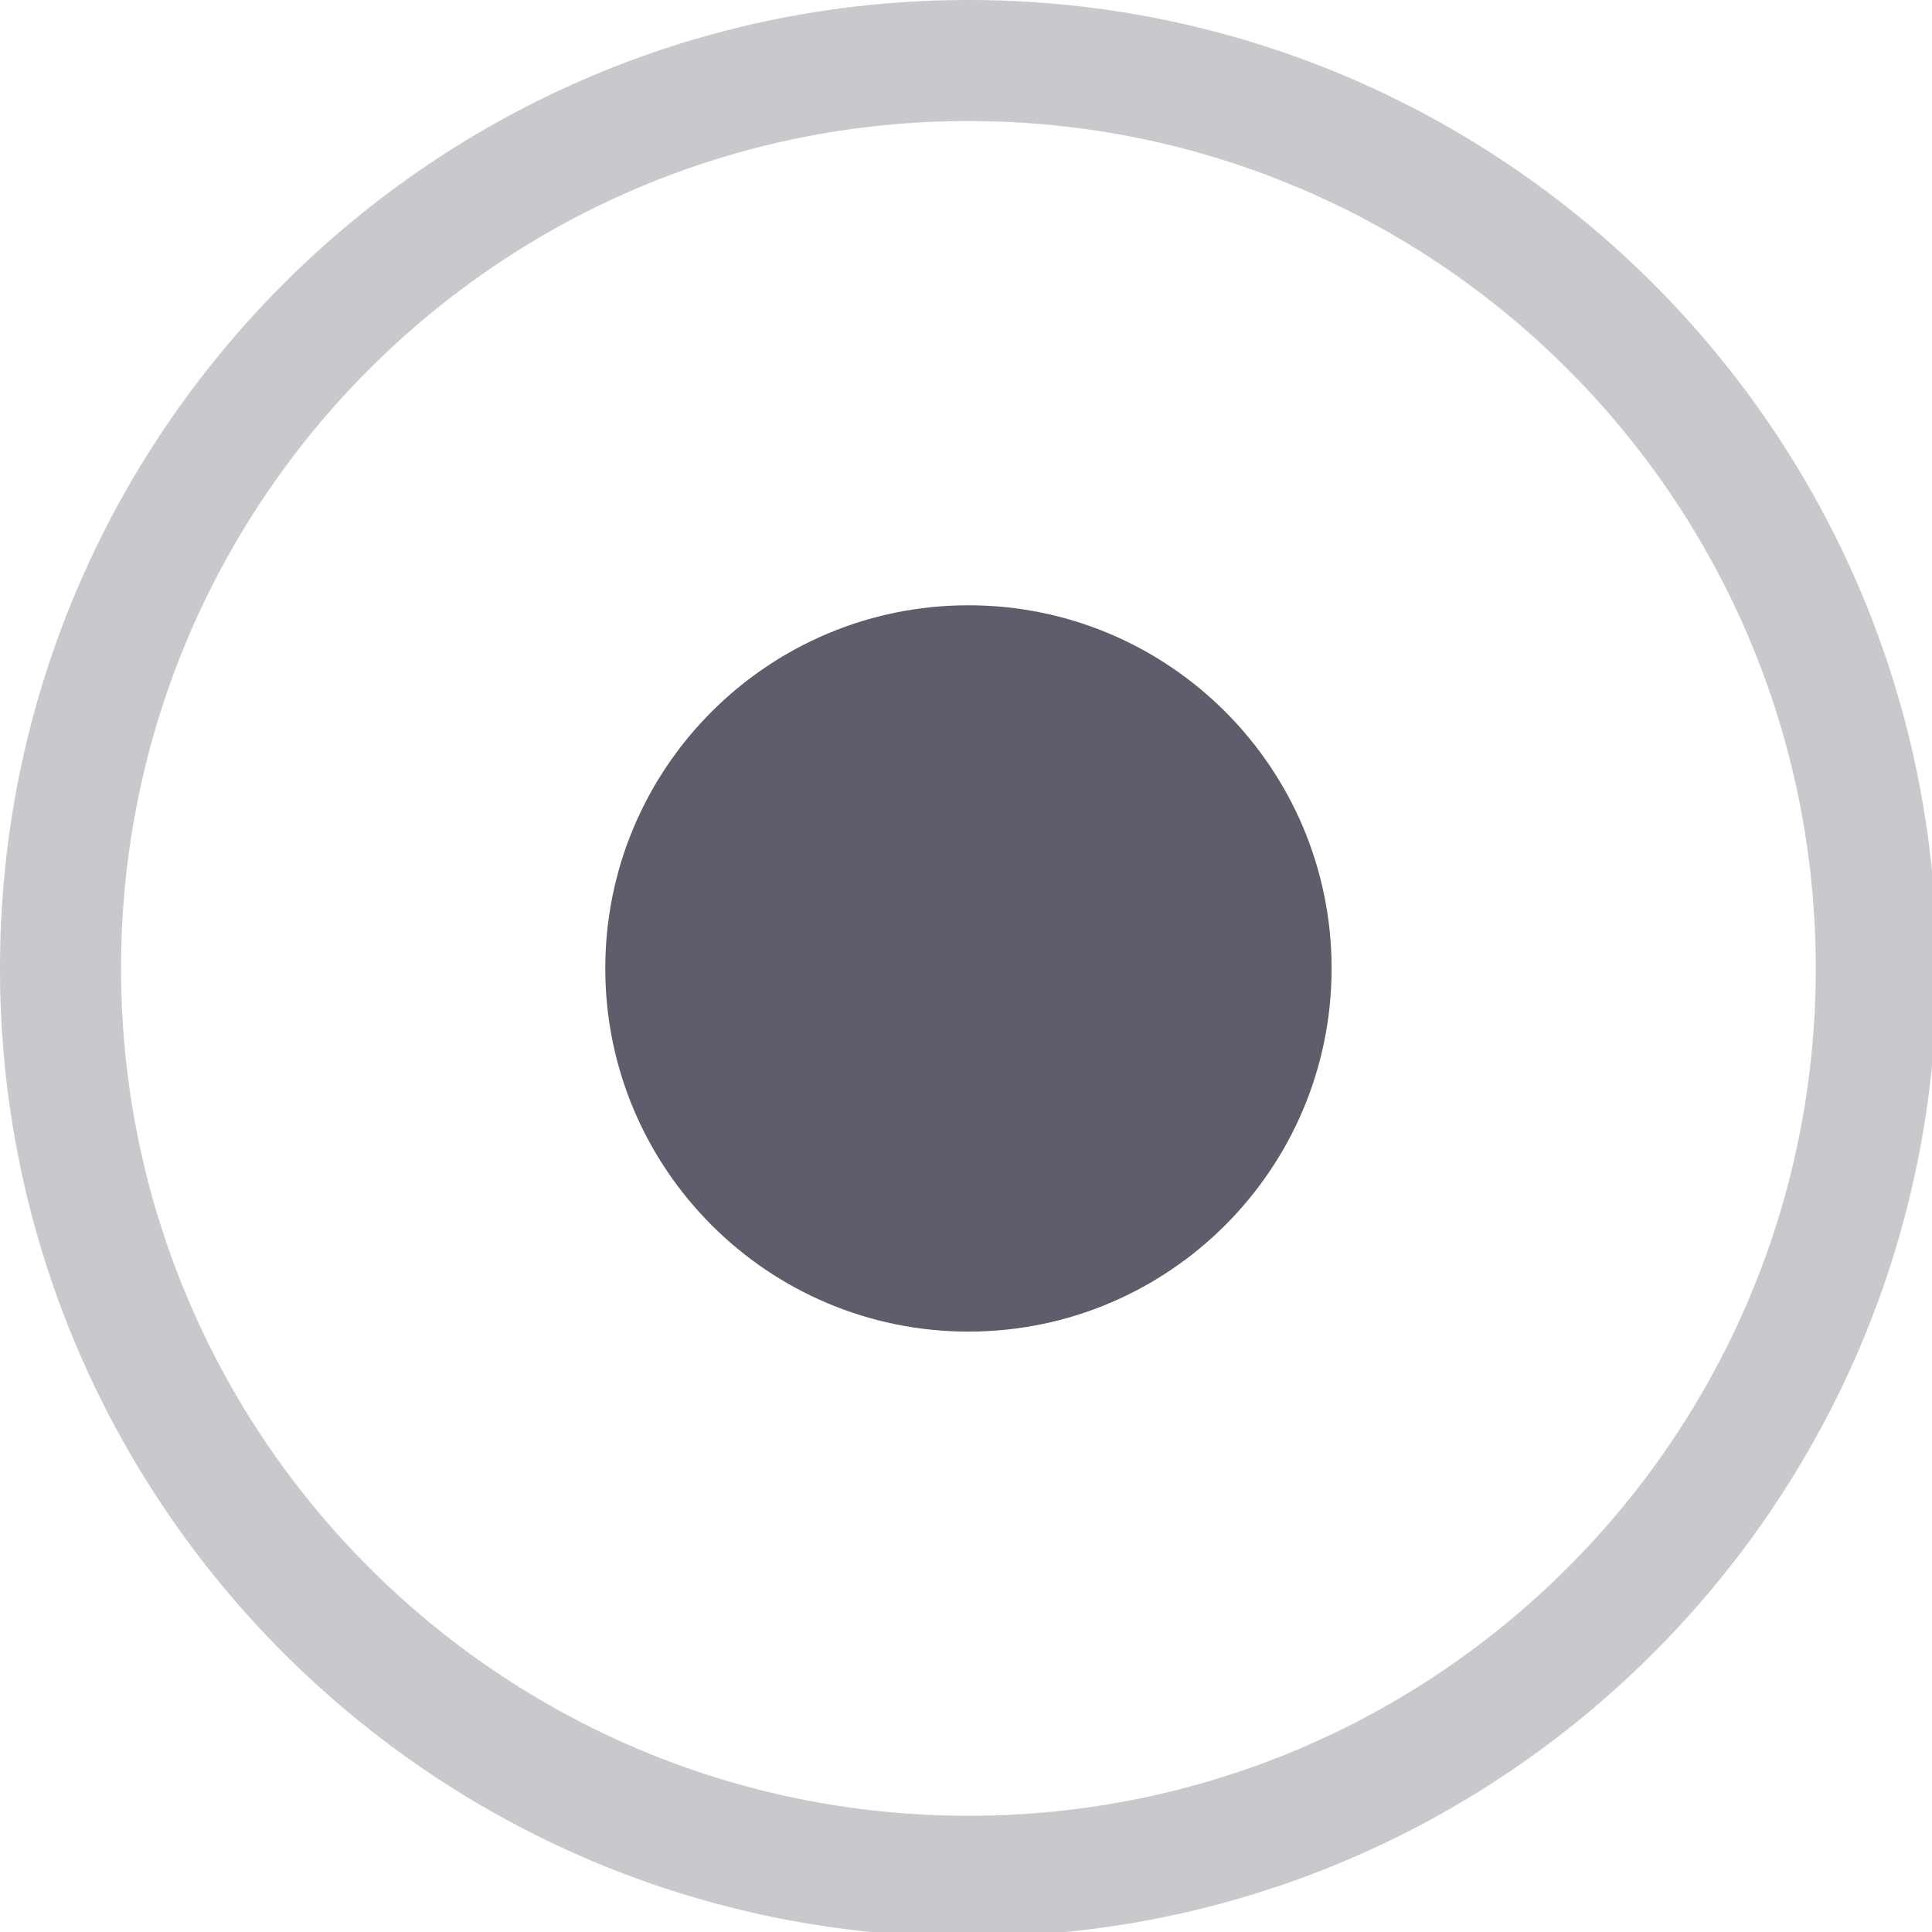
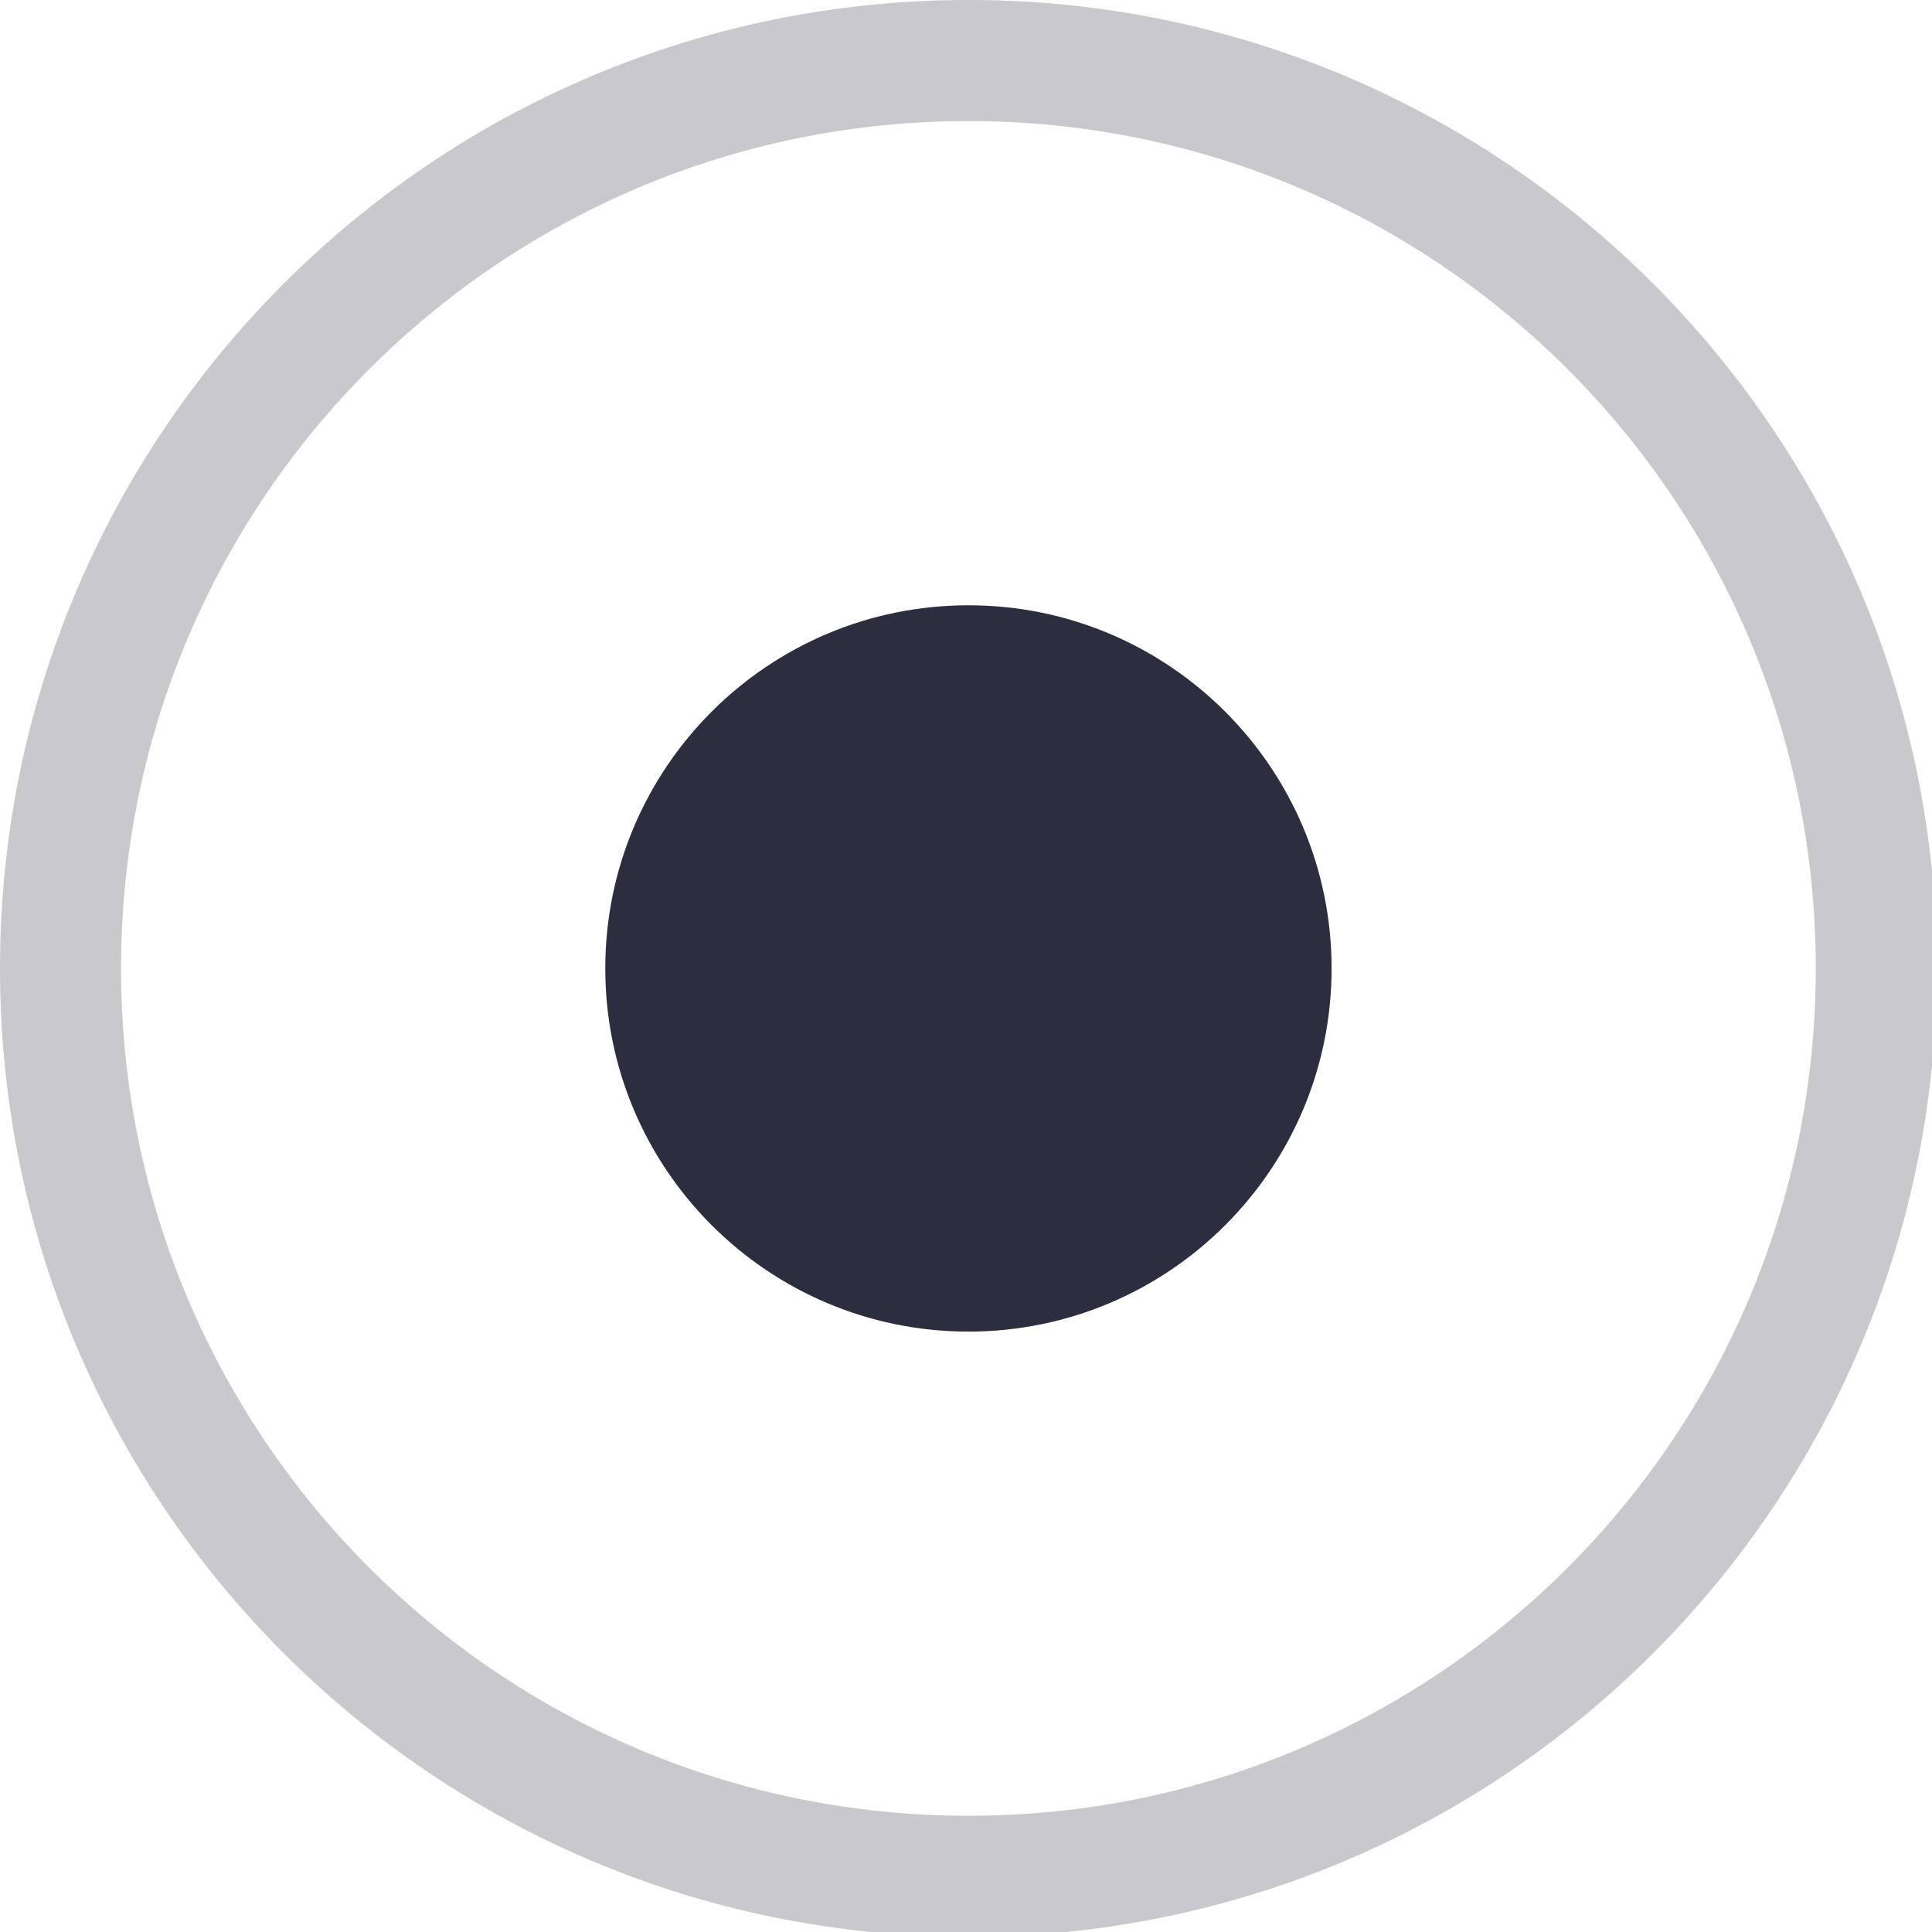
<svg xmlns="http://www.w3.org/2000/svg" width="133pt" height="133pt" viewBox="0 0 133 133" version="1.1">
  <g id="surface1">
    <path style=" stroke:none;fill-rule:nonzero;fill:#a2a3aa;fill-opacity:0.5;" d="M 66.668 0 C 29.852 0 0 29.852 0 66.668 C 0 103.484 29.852 133.332 66.668 133.332 C 103.484 133.332 133.332 103.484 133.332 66.668 C 133.332 29.852 103.484 0 66.668 0 Z M 66.668 8.332 C 98.895 8.332 125 34.441 125 66.668 C 125 98.895 98.895 125 66.668 125 C 34.441 125 8.332 98.895 8.332 66.668 C 8.332 34.441 34.441 8.332 66.668 8.332 Z M 66.668 8.332 " />
    <path style=" stroke:none;fill-rule:nonzero;fill:#a2a3aa;fill-opacity:0.15;" d="M 66.668 0 C 29.852 0 0 29.852 0 66.668 C 0 103.484 29.852 133.332 66.668 133.332 C 103.484 133.332 133.332 103.484 133.332 66.668 C 133.332 29.852 103.484 0 66.668 0 Z M 66.668 8.332 C 98.895 8.332 125 34.441 125 66.668 C 125 98.895 98.895 125 66.668 125 C 34.441 125 8.332 98.895 8.332 66.668 C 8.332 34.441 34.441 8.332 66.668 8.332 Z M 66.668 8.332 " />
-     <path style=" stroke:none;fill-rule:nonzero;fill:#5d5d6b;fill-opacity:1;" d="M 91.668 66.668 C 91.668 80.469 80.469 91.668 66.668 91.668 C 52.863 91.668 41.668 80.469 41.668 66.668 C 41.668 52.863 52.863 41.668 66.668 41.668 C 80.469 41.668 91.668 52.863 91.668 66.668 Z M 91.668 66.668 " />
+     <path style=" stroke:none;fill-rule:nonzero;fill:#2c2d3e;fill-opacity:1;" d="M 91.668 66.668 C 91.668 80.469 80.469 91.668 66.668 91.668 C 52.863 91.668 41.668 80.469 41.668 66.668 C 41.668 52.863 52.863 41.668 66.668 41.668 C 80.469 41.668 91.668 52.863 91.668 66.668 Z M 91.668 66.668 " />
  </g>
</svg>
